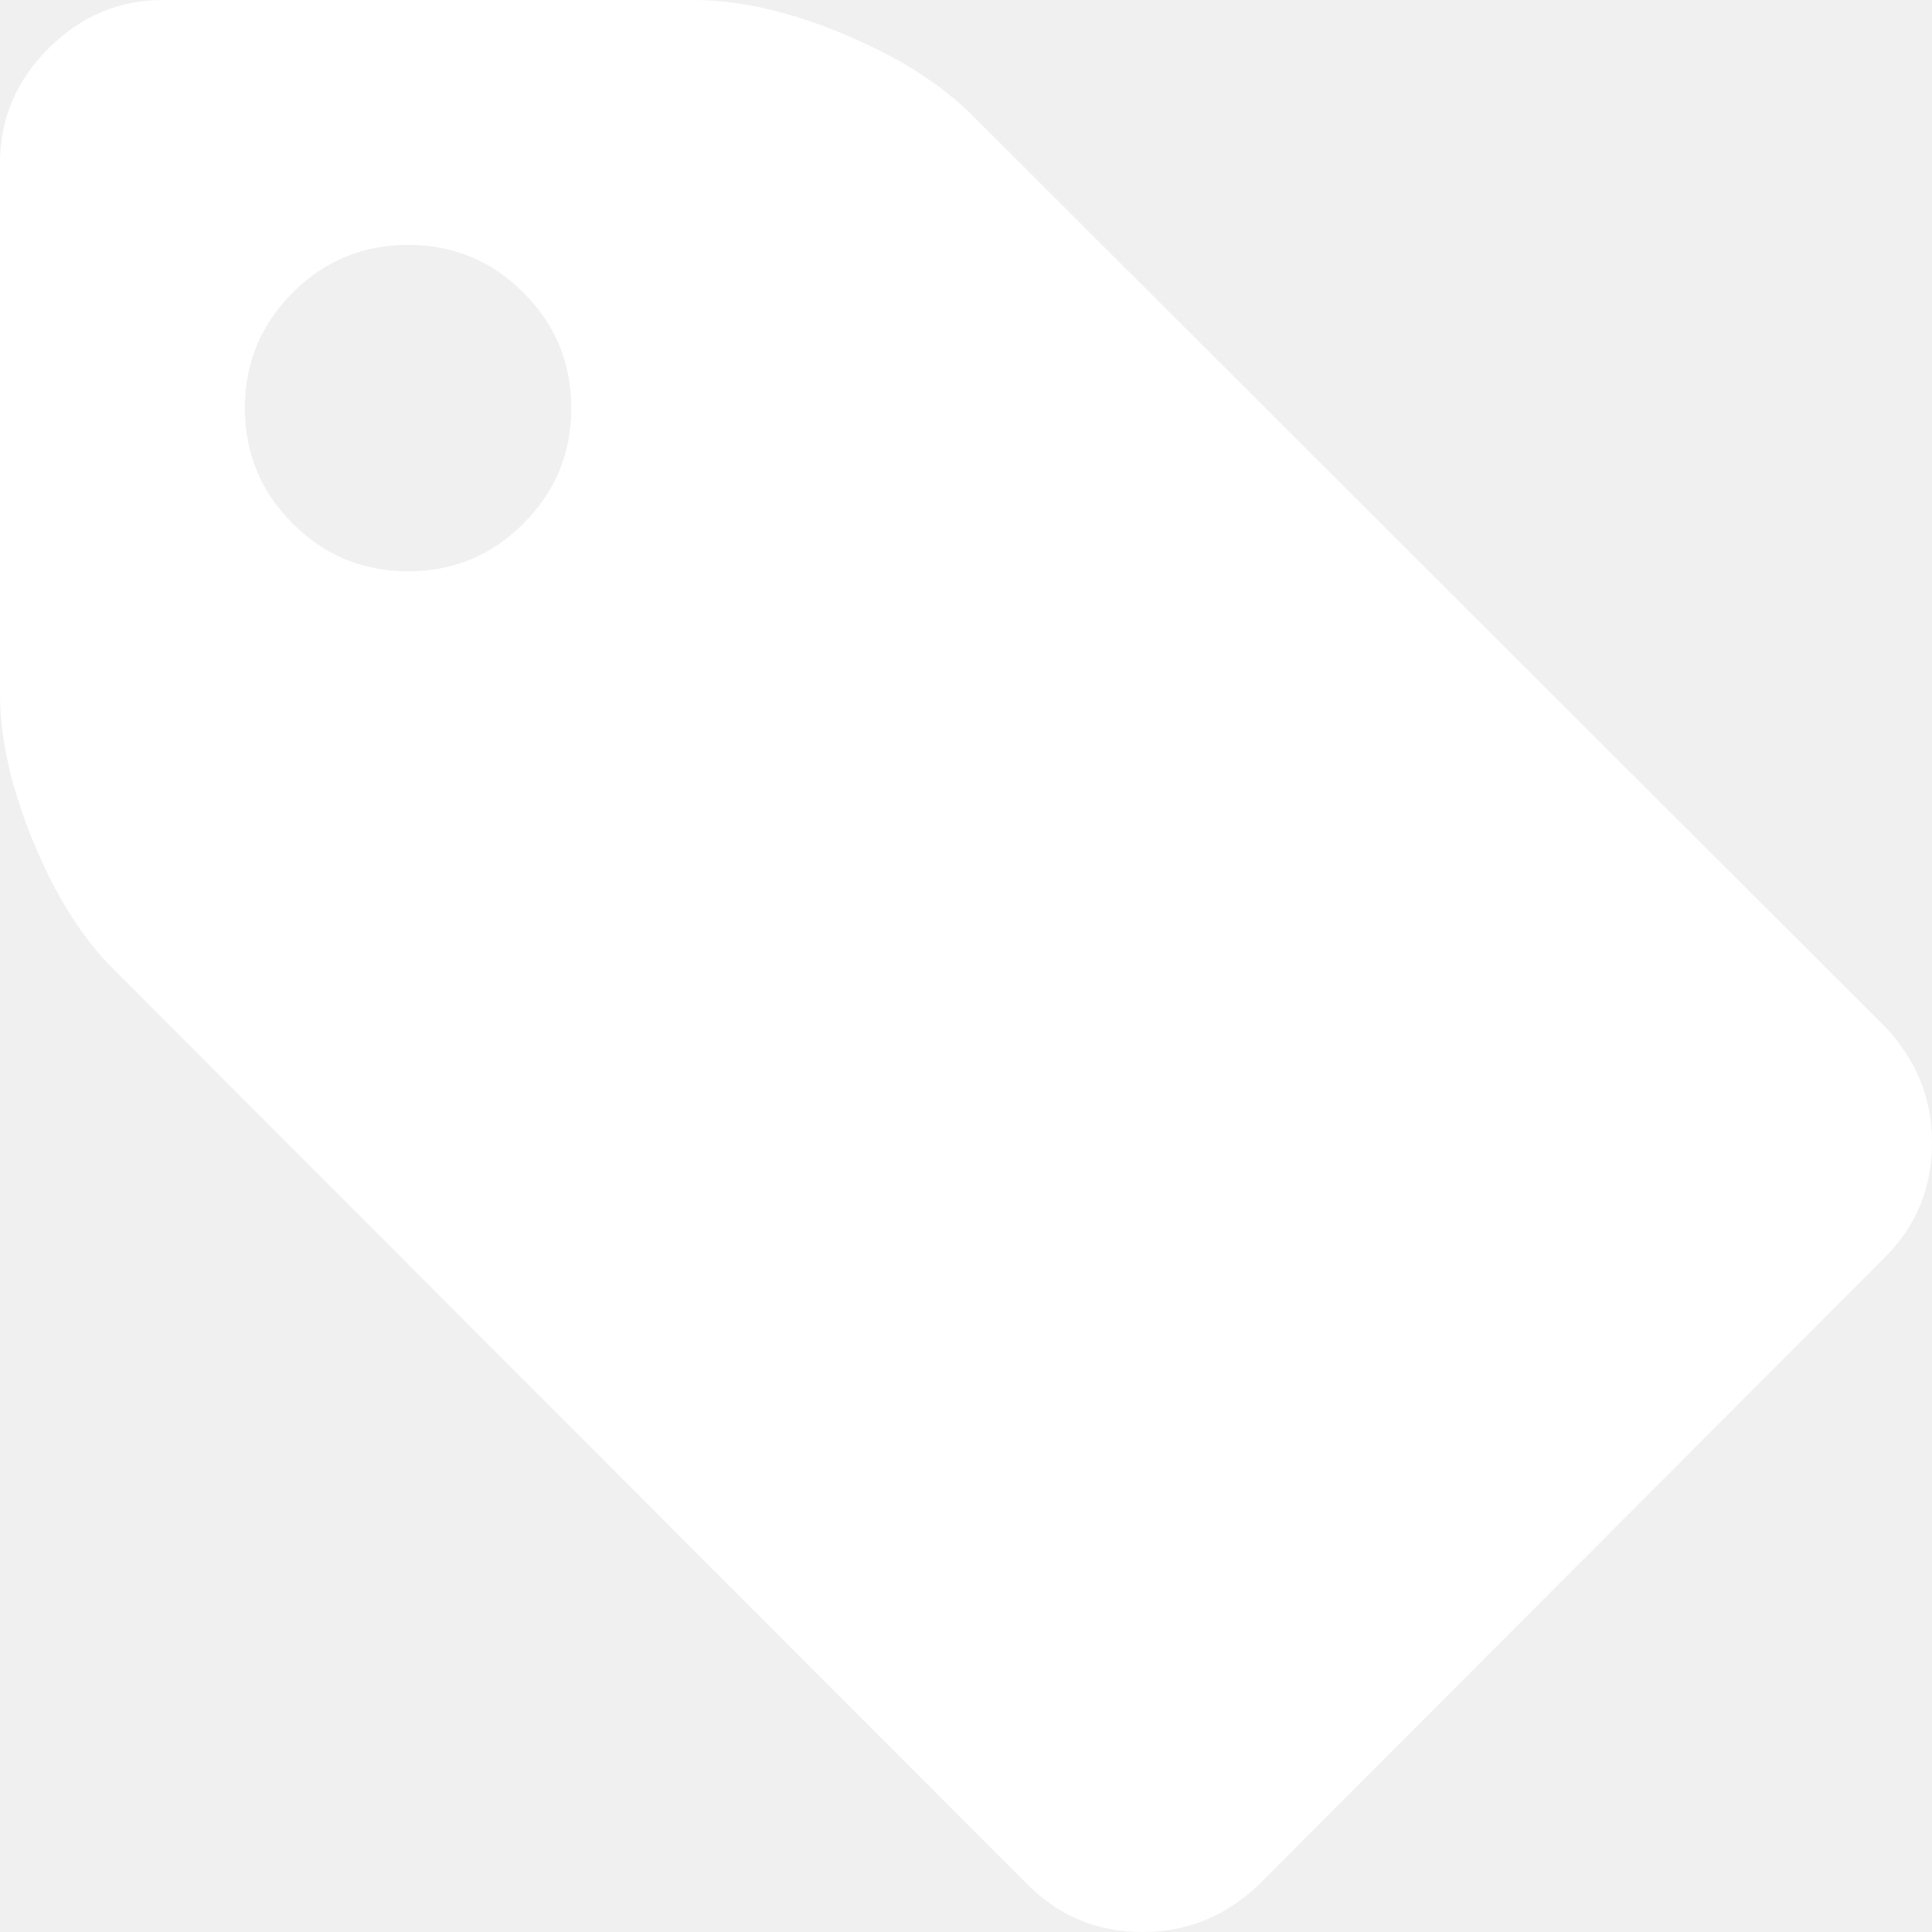
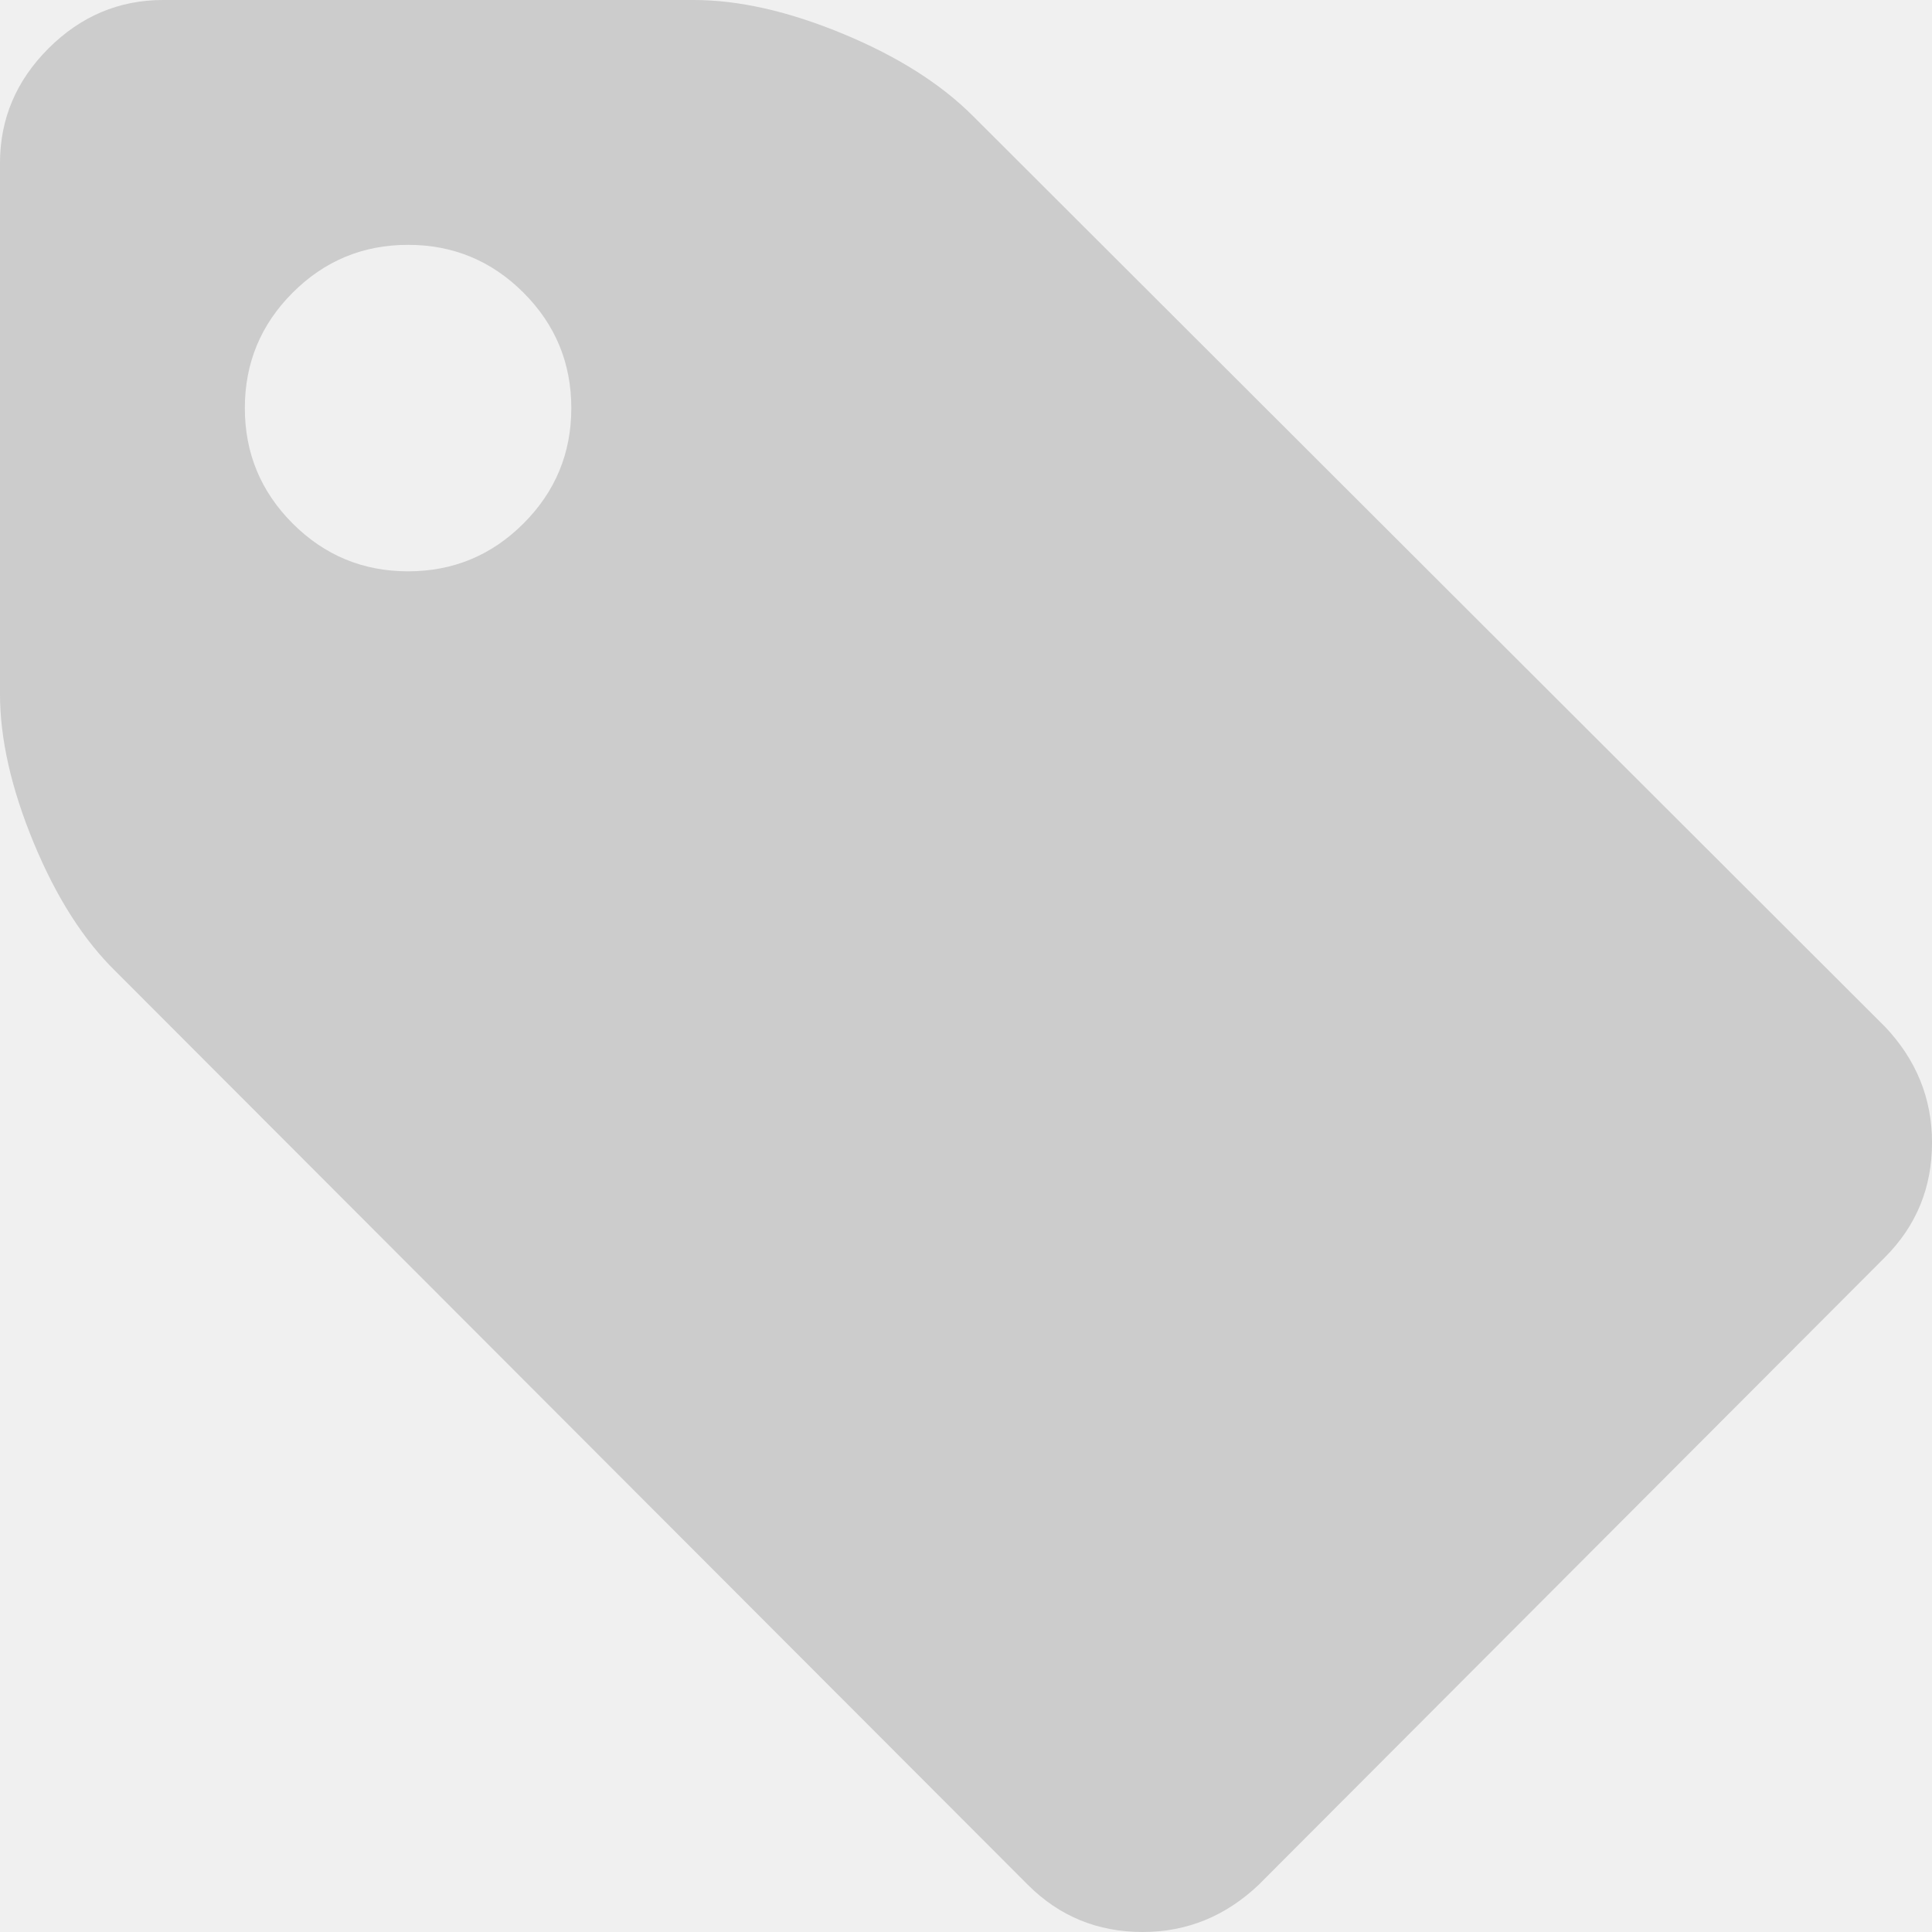
<svg xmlns="http://www.w3.org/2000/svg" enable-background="new 0 0 432.544 432.544" version="1.1" viewBox="0 0 432.54 432.54" xml:space="preserve">
-   <g fill="#fff">
-     <path d="m421.98 229.83-204.14-203.85c-7.235-7.238-16.94-13.374-29.121-18.416-12.185-5.043-23.319-7.565-33.408-7.565h-118.77c-9.899 0-18.464 3.619-25.697 10.848-7.233 7.233-10.848 15.798-10.848 25.697v118.77c0 10.088 2.519 21.219 7.564 33.404s11.182 21.792 18.417 28.837l204.14 204.42c7.043 7.043 15.602 10.564 25.697 10.564 9.89 0 18.558-3.521 25.98-10.564l140.19-140.47c7.043-7.046 10.561-15.604 10.561-25.693 0-9.898-3.518-18.559-10.557-25.984zm-304.78-112.63c-7.142 7.138-15.752 10.709-25.841 10.709-10.085 0-18.699-3.571-25.837-10.709-7.138-7.139-10.706-15.749-10.706-25.837 0-10.089 3.568-18.702 10.706-25.837 7.139-7.139 15.752-10.71 25.837-10.71 10.089 0 18.702 3.571 25.841 10.71 7.135 7.135 10.706 15.749 10.706 25.837s-3.567 18.698-10.706 25.837z" fill="#fff" />
+   <g fill="#ccc">
+     <path d="m421.98 229.83-204.14-203.85c-7.235-7.238-16.94-13.374-29.121-18.416-12.185-5.043-23.319-7.565-33.408-7.565h-118.77c-9.899 0-18.464 3.619-25.697 10.848-7.233 7.233-10.848 15.798-10.848 25.697v118.77c0 10.088 2.519 21.219 7.564 33.404s11.182 21.792 18.417 28.837l204.14 204.42c7.043 7.043 15.602 10.564 25.697 10.564 9.89 0 18.558-3.521 25.98-10.564l140.19-140.47c7.043-7.046 10.561-15.604 10.561-25.693 0-9.898-3.518-18.559-10.557-25.984zm-304.78-112.63c-7.142 7.138-15.752 10.709-25.841 10.709-10.085 0-18.699-3.571-25.837-10.709-7.138-7.139-10.706-15.749-10.706-25.837 0-10.089 3.568-18.702 10.706-25.837 7.139-7.139 15.752-10.71 25.837-10.71 10.089 0 18.702 3.571 25.841 10.71 7.135 7.135 10.706 15.749 10.706 25.837s-3.567 18.698-10.706 25.837z" fill="#ccc" />
  </g>
</svg>
